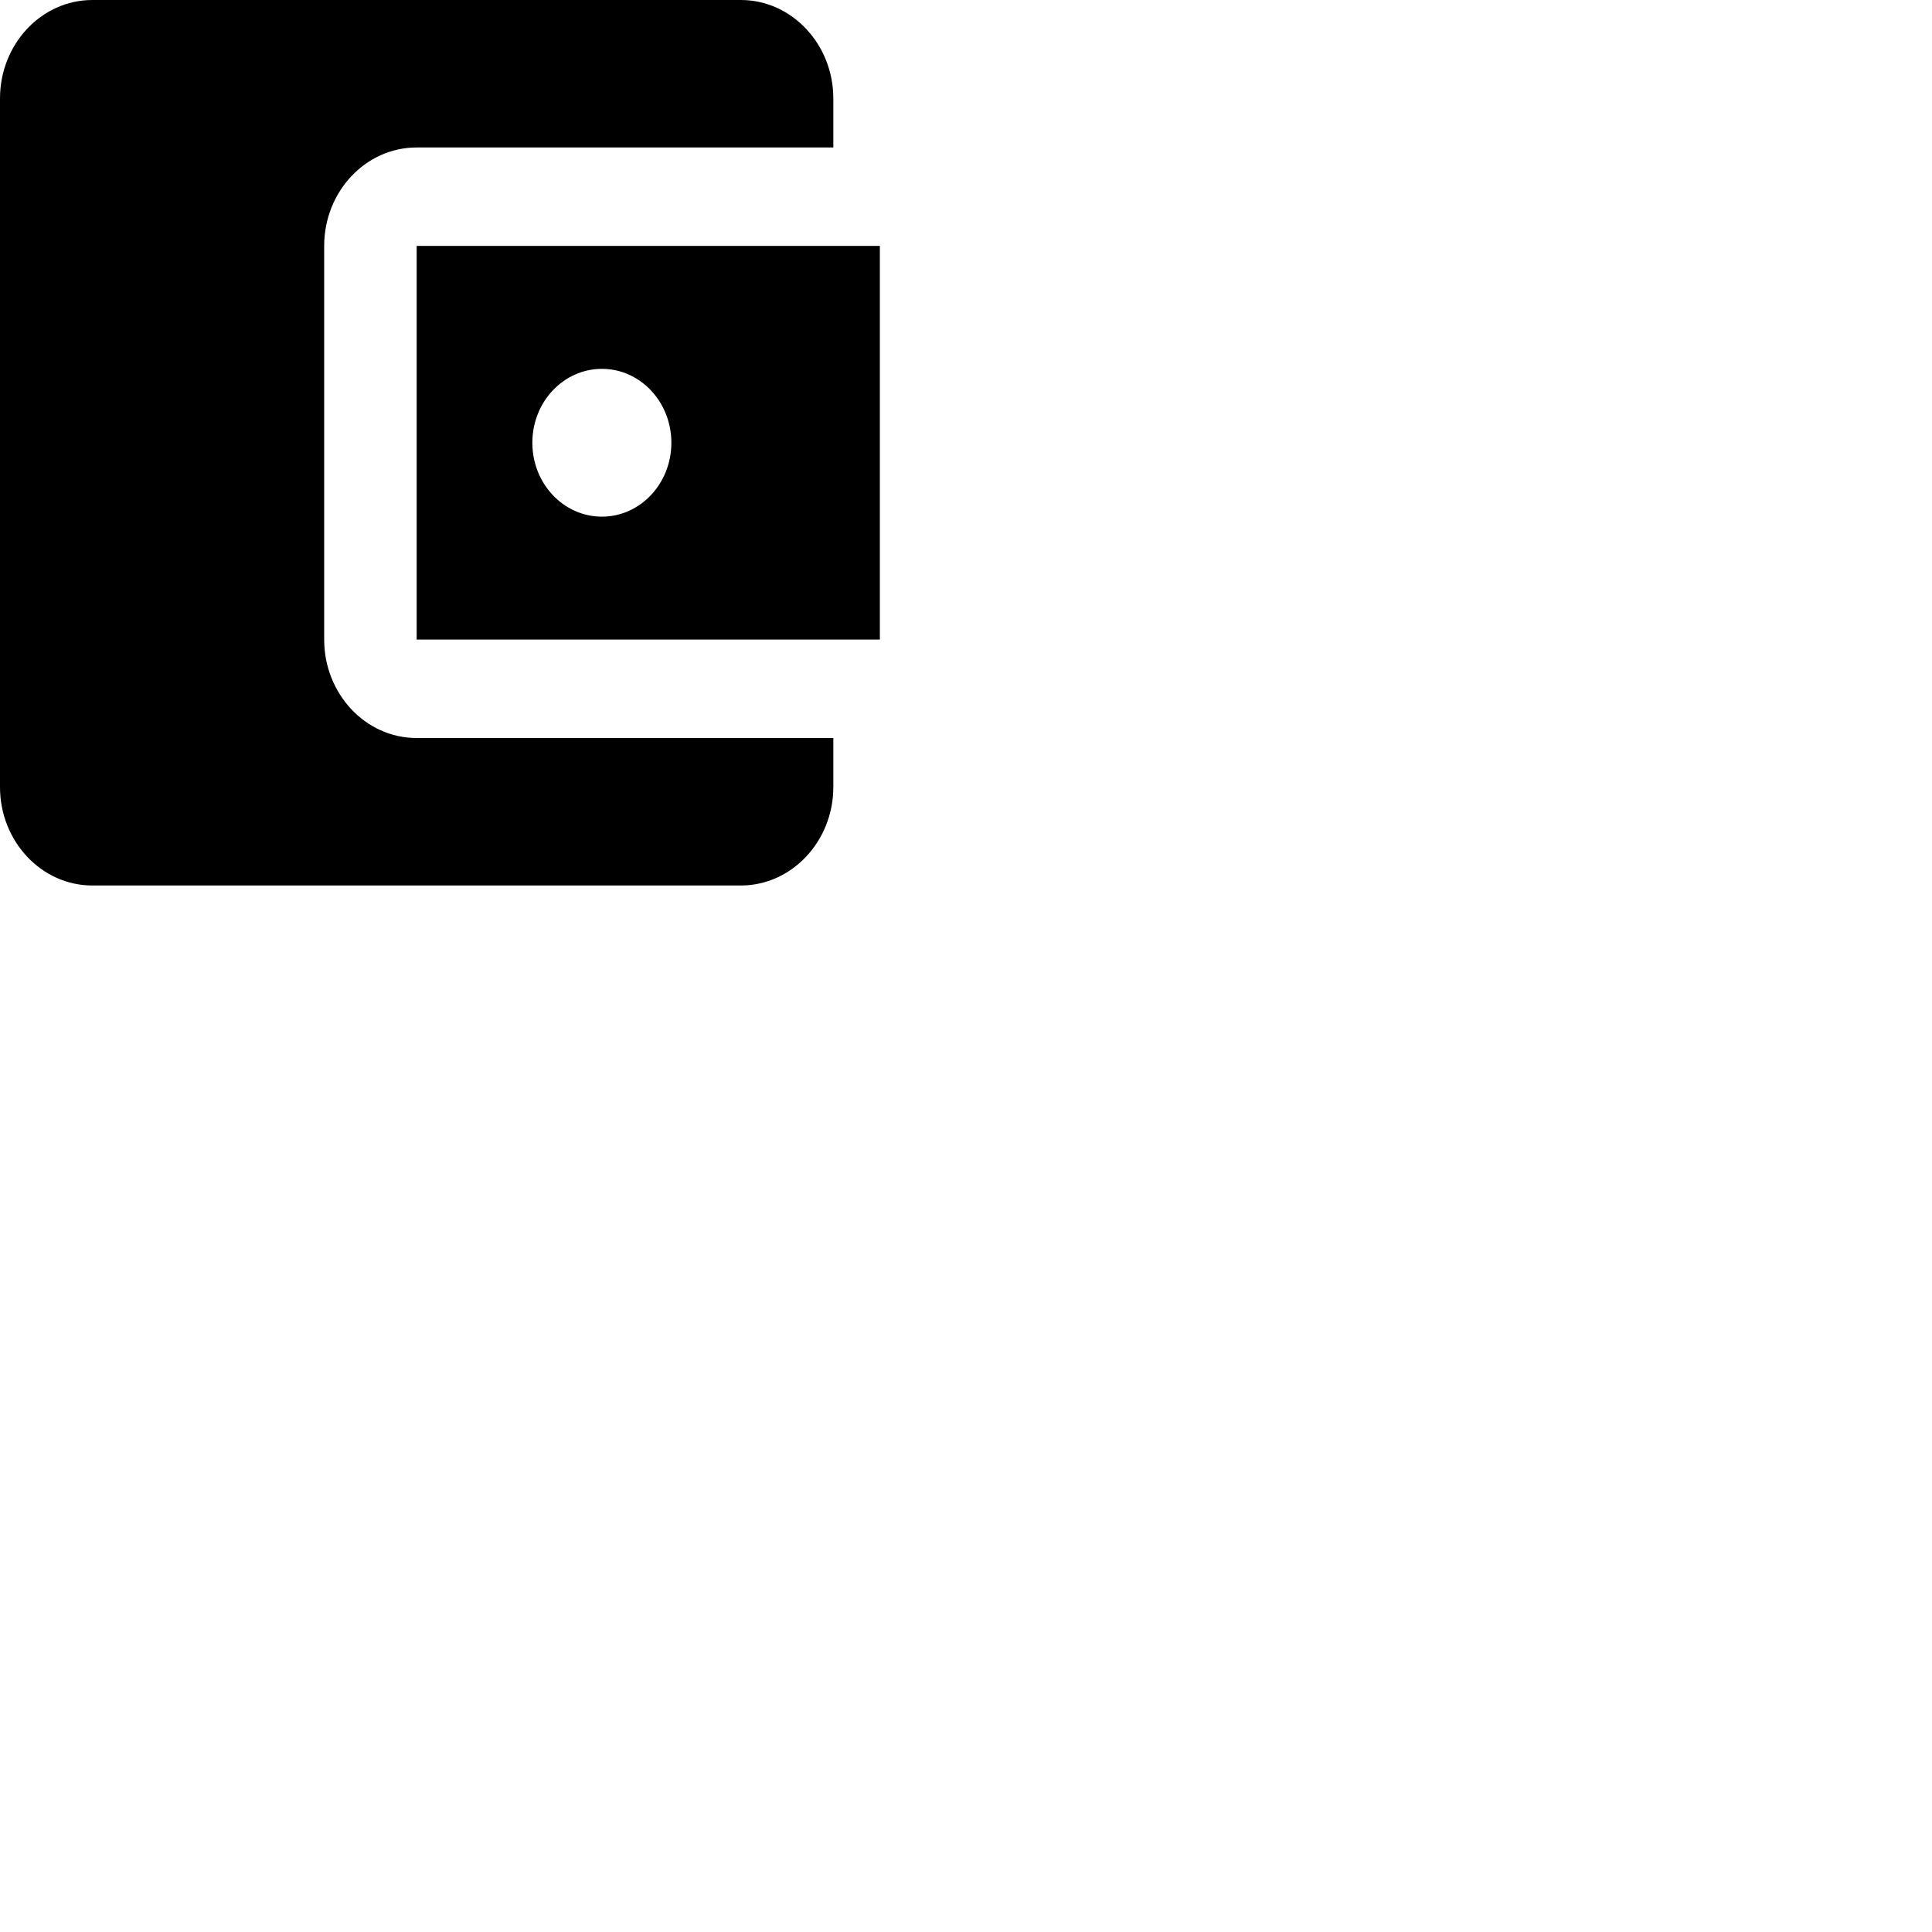
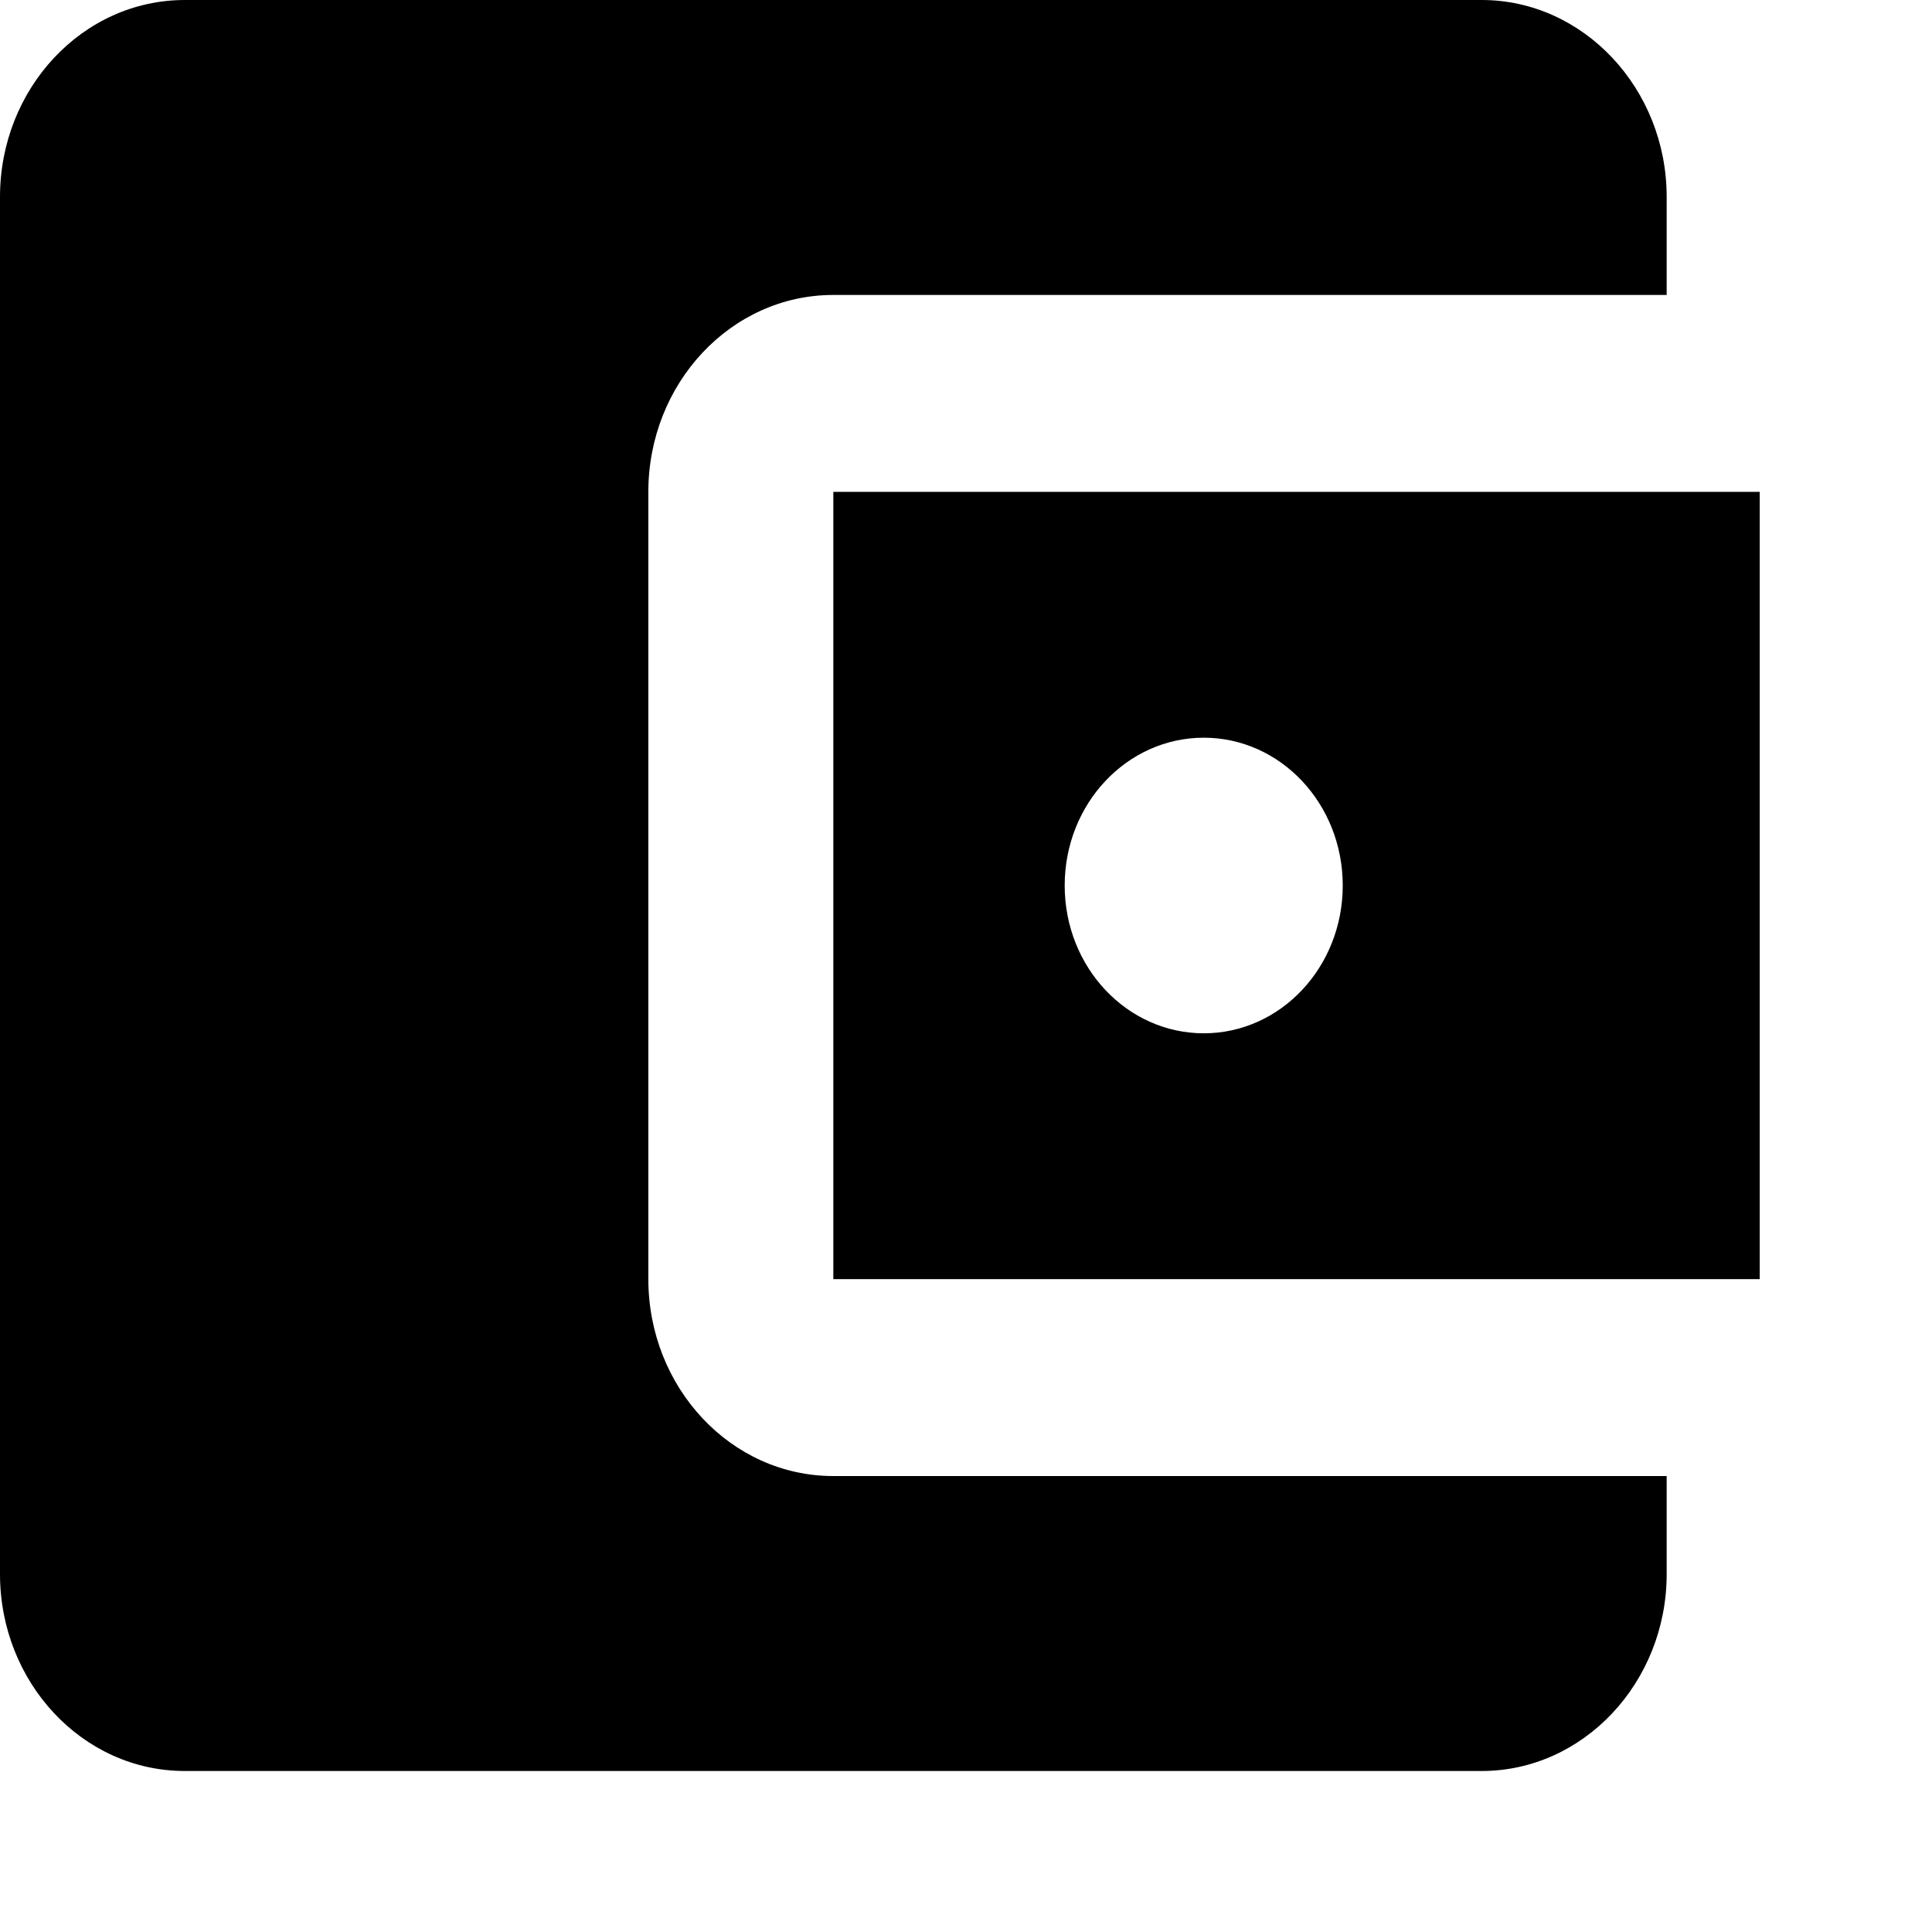
- <svg xmlns="http://www.w3.org/2000/svg" width="24" height="24" viewBox="0 0 24 24" fill="none">
+ <svg xmlns="http://www.w3.org/2000/svg" width="20" height="20" viewBox="0 0 12 12" fill="none">
  <g id="surface1">
    <path d="M 10.352 9.168 L 10.352 9.777 C 10.352 10.449 9.836 11 9.203 11 L 1.148 11 C 0.512 11 0 10.449 0 9.777 L 0 1.223 C 0 0.551 0.512 0 1.148 0 L 9.203 0 C 9.836 0 10.352 0.551 10.352 1.223 L 10.352 1.832 L 5.176 1.832 C 4.539 1.832 4.027 2.383 4.027 3.055 L 4.027 7.945 C 4.027 8.617 4.539 9.168 5.176 9.168 Z M 5.176 7.945 L 10.93 7.945 L 10.93 3.055 L 5.176 3.055 Z M 7.477 6.418 C 7 6.418 6.613 6.008 6.613 5.5 C 6.613 4.992 7 4.582 7.477 4.582 C 7.953 4.582 8.34 4.992 8.34 5.5 C 8.34 6.008 7.953 6.418 7.477 6.418 Z M 7.477 6.418 " fill="black" />
  </g>
</svg>
